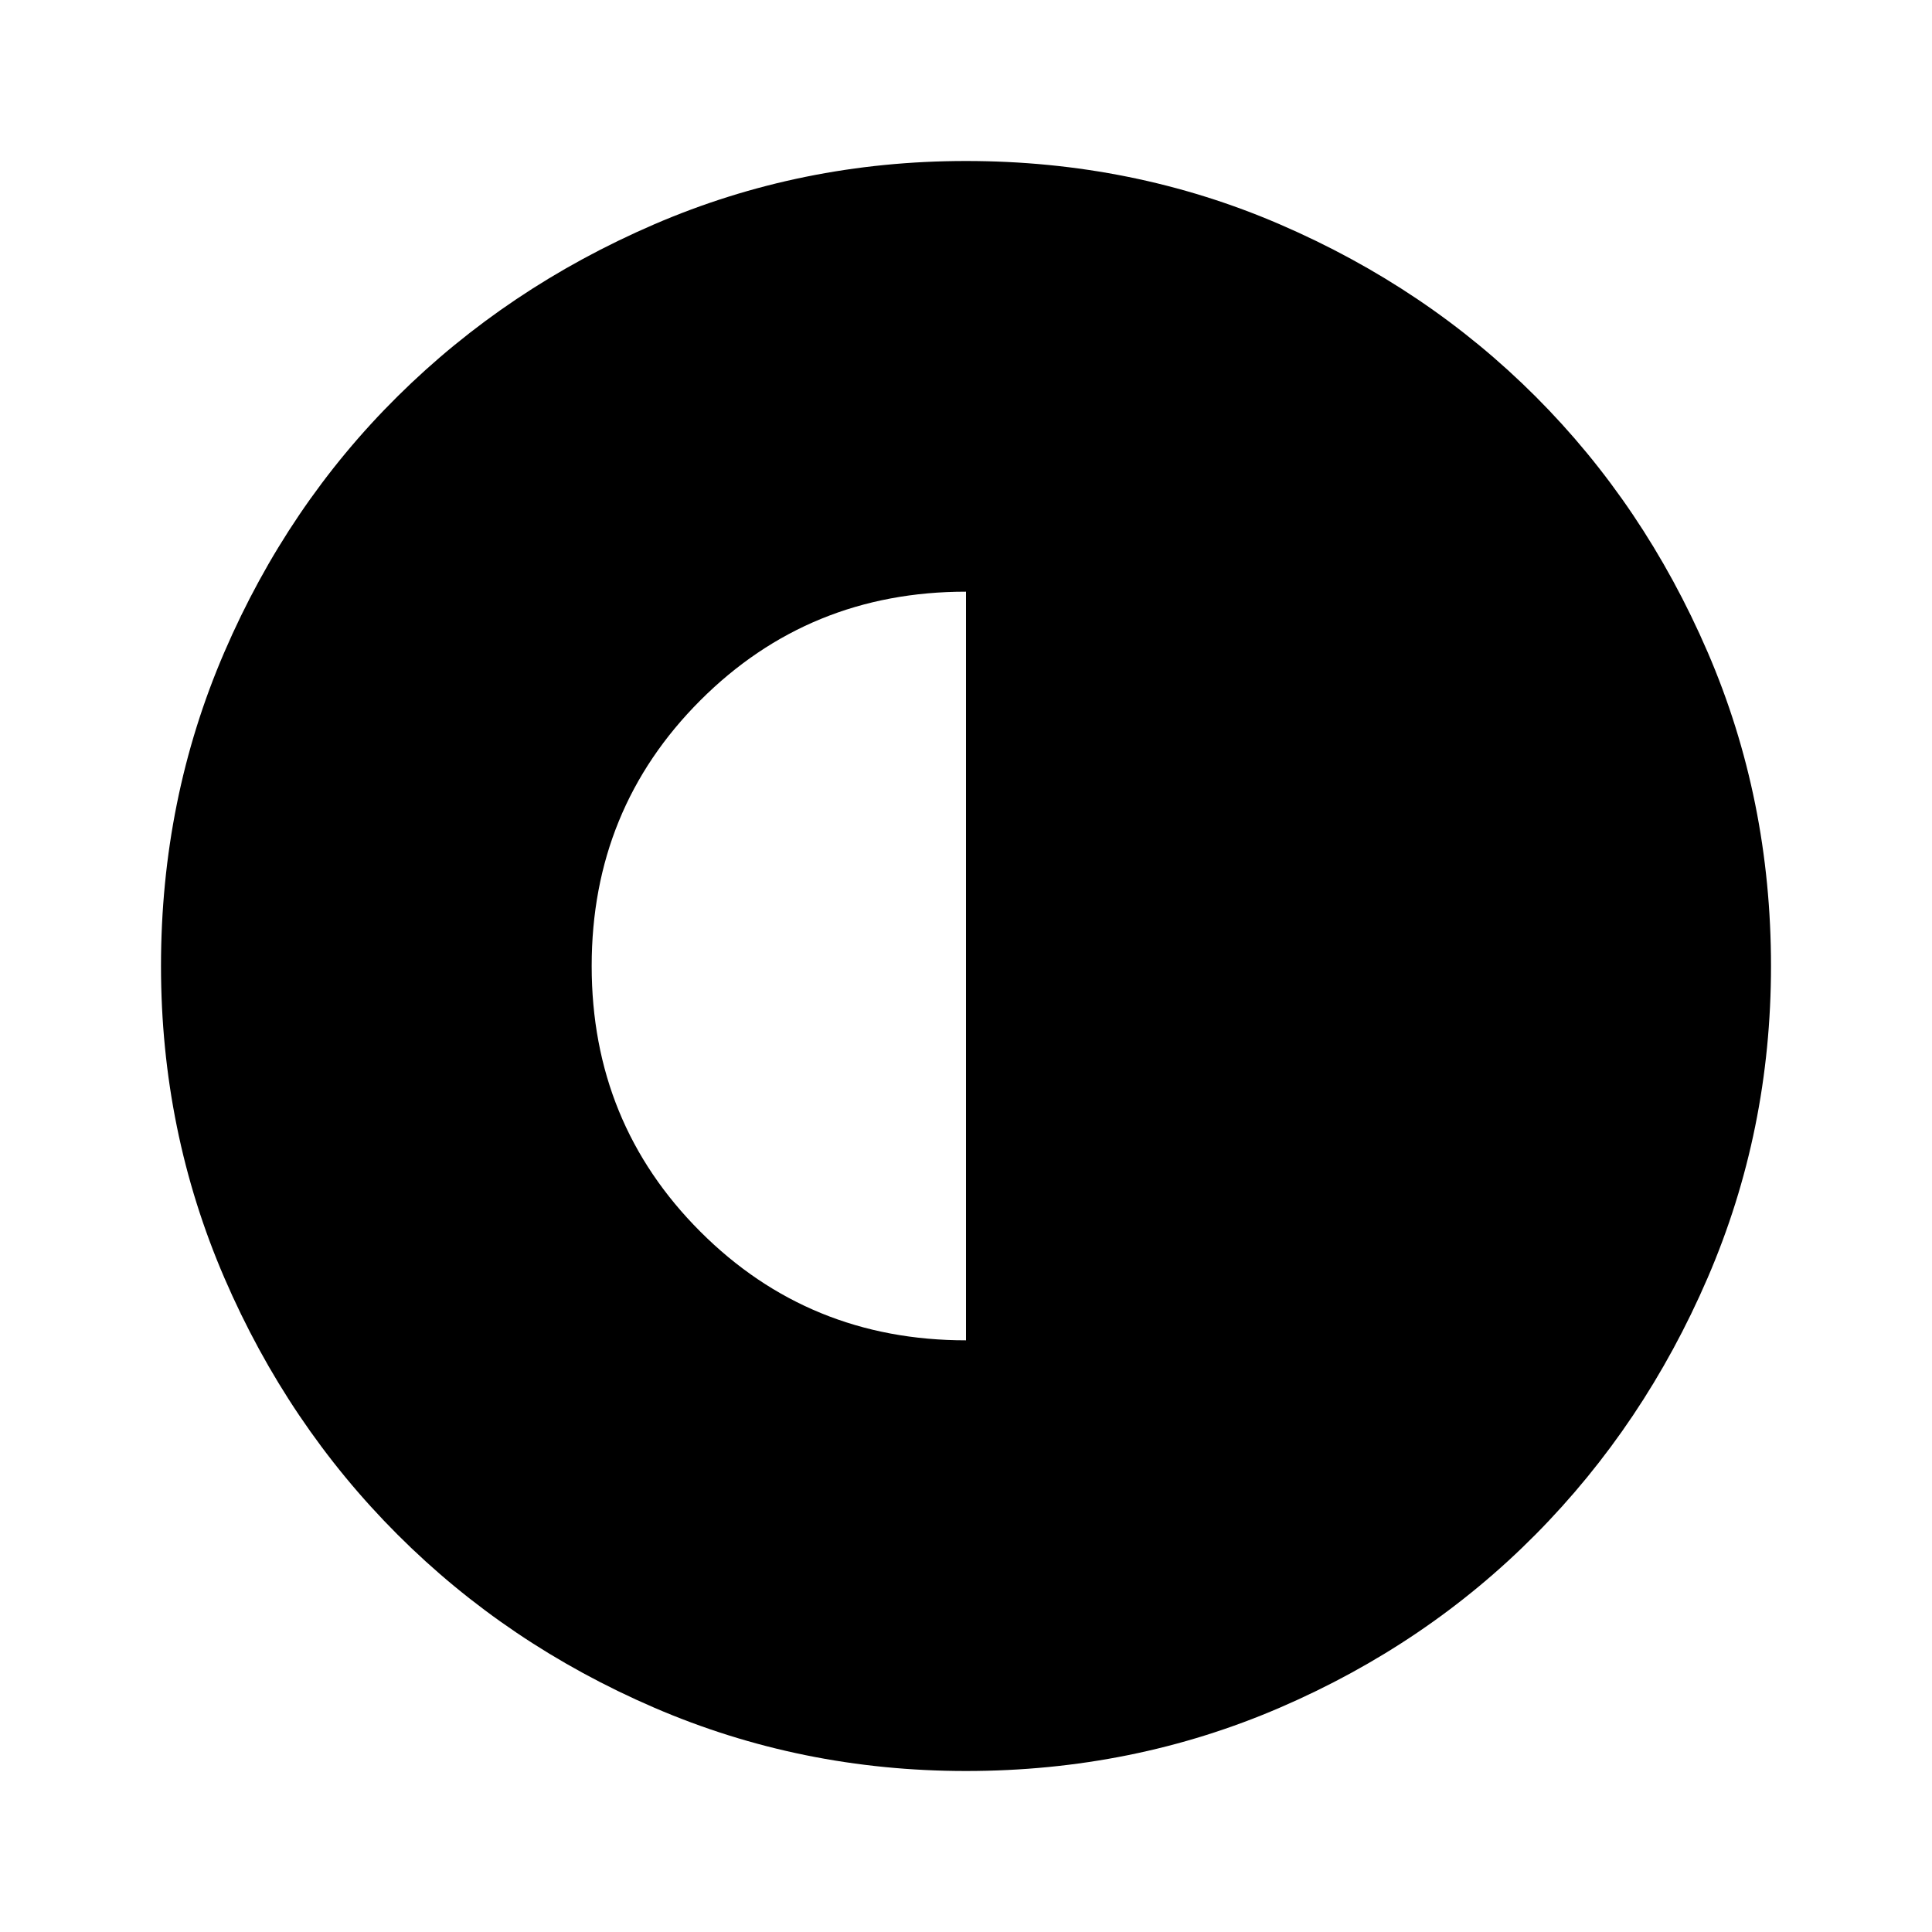
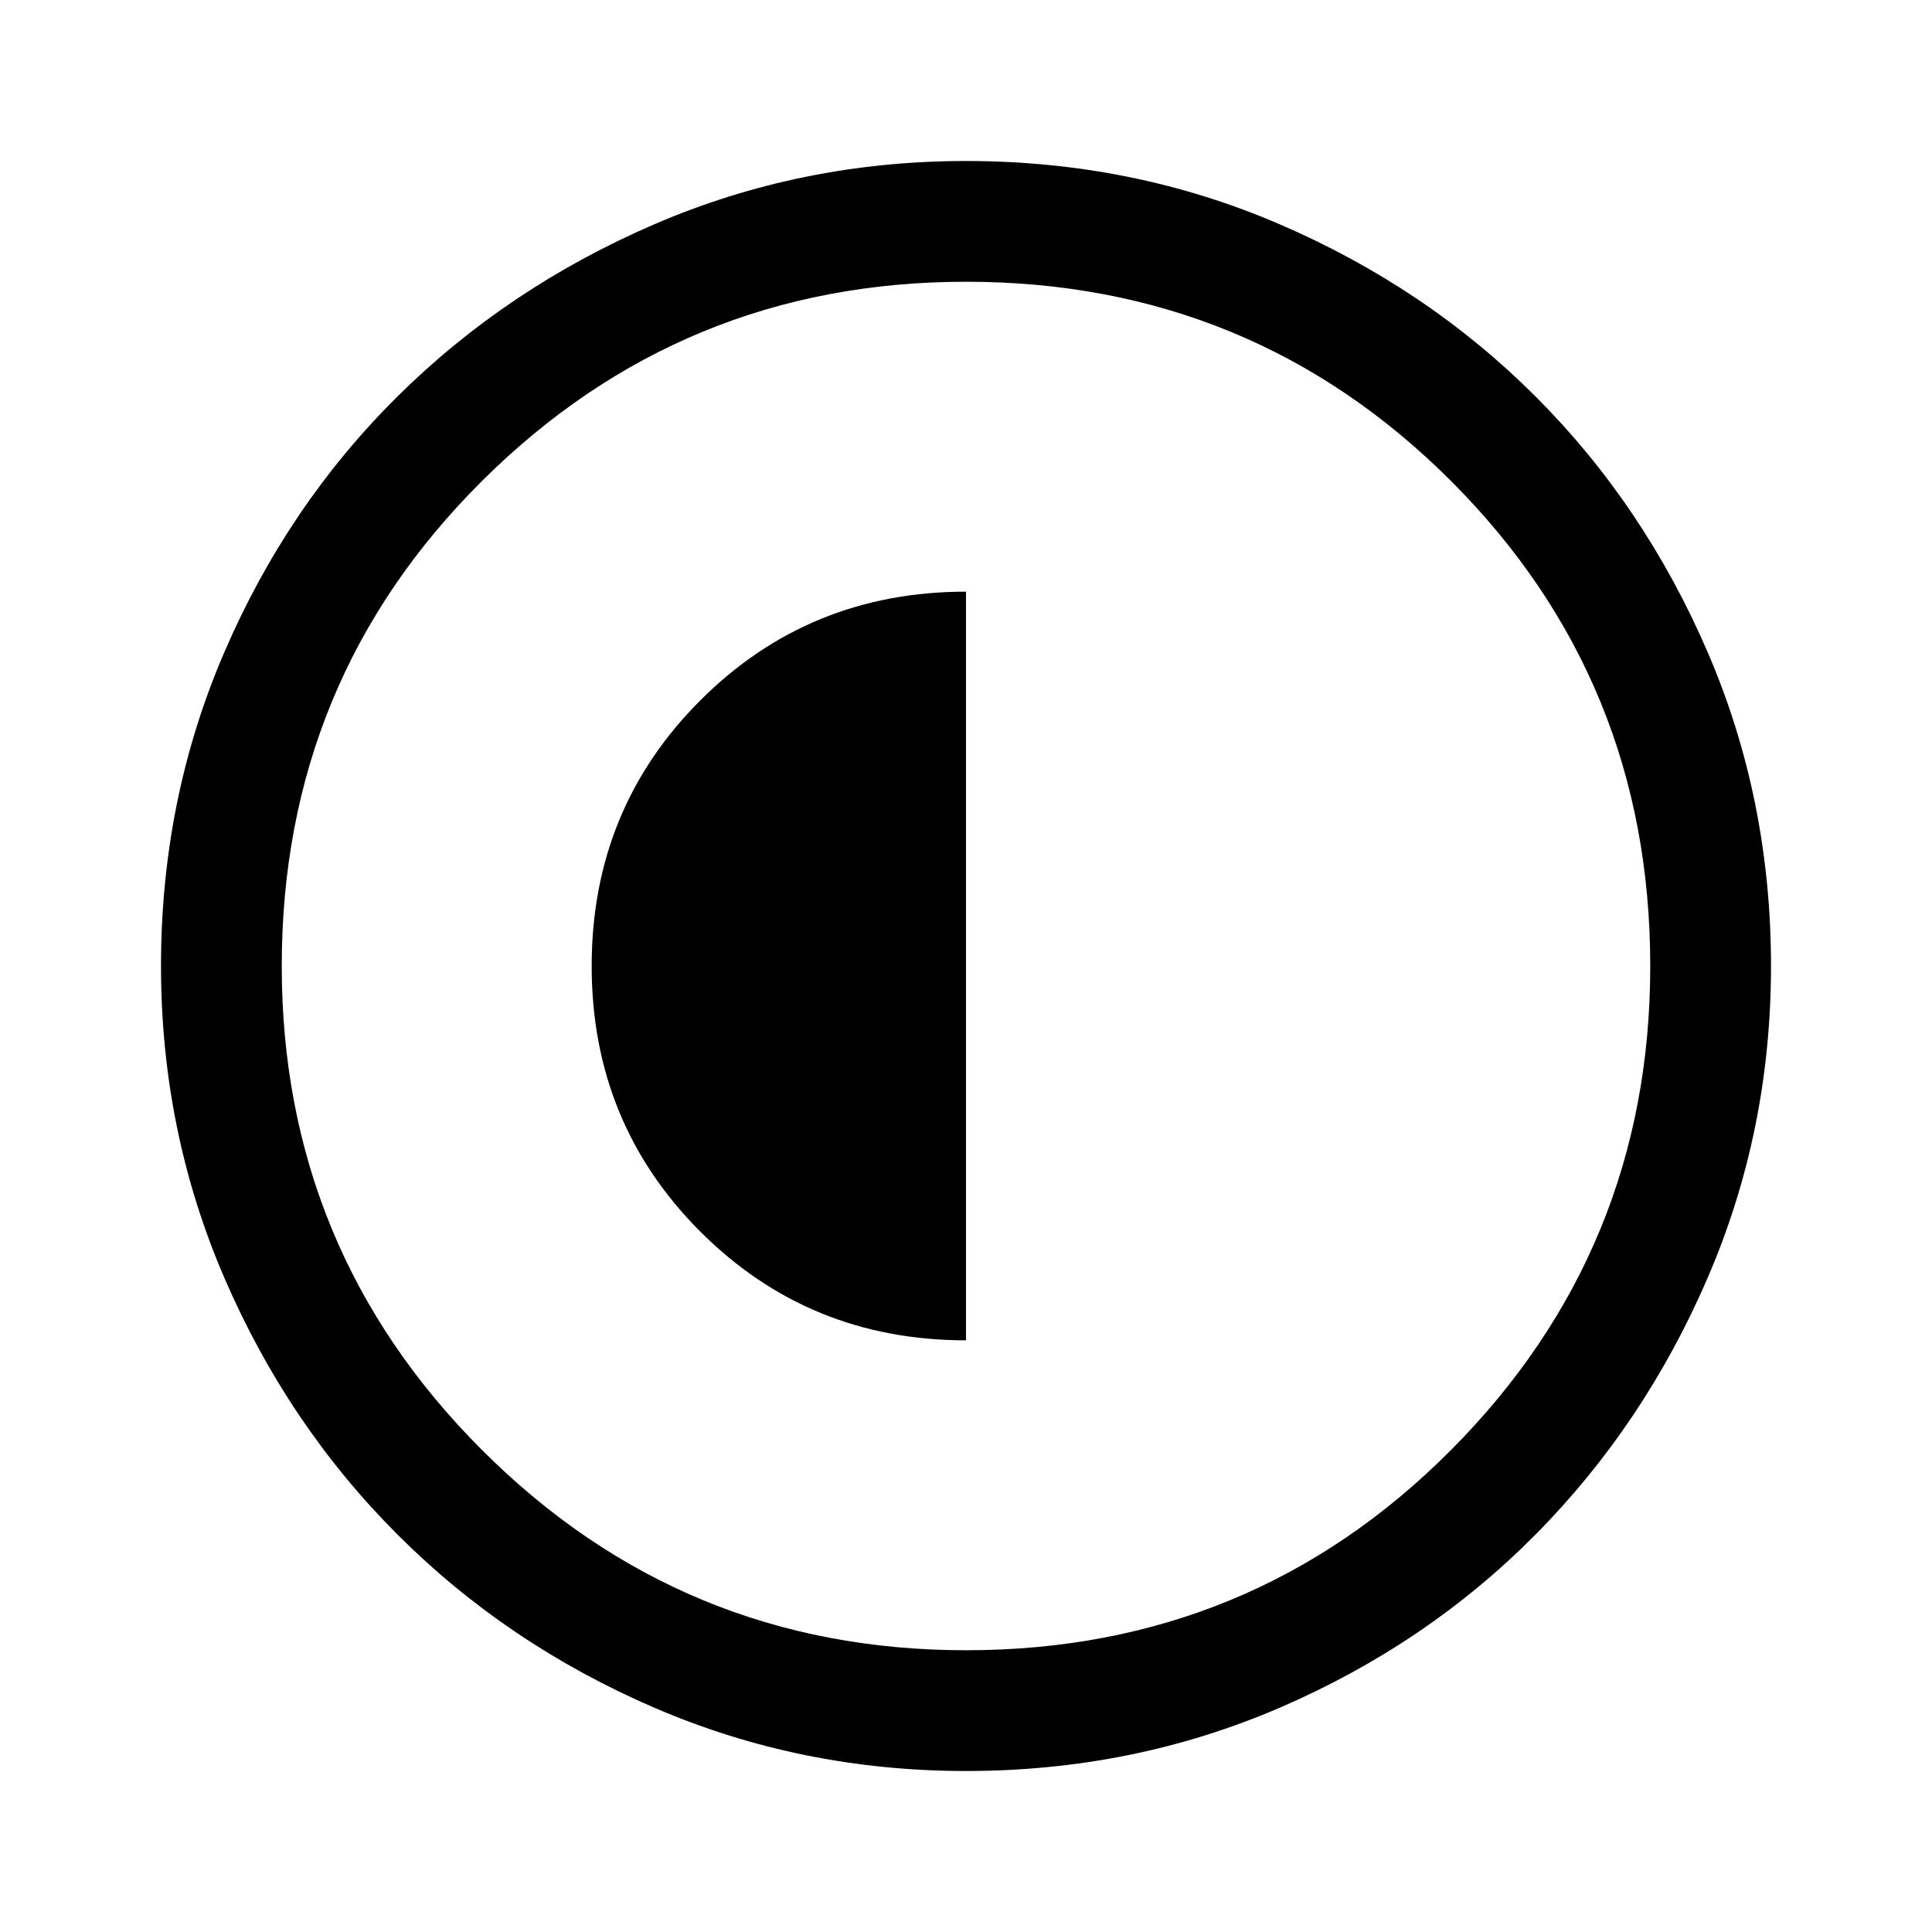
<svg xmlns="http://www.w3.org/2000/svg" width="48" height="48" viewBox="0 -960 960 960">
-   <path d="M480-294v-372q-78 0-132 54t-54 132q0 78 54 132t132 54Zm0 214q-82 0-155-31.5t-127.5-86Q143-252 111.5-325T80-480q0-83 31.5-156t86-127Q252-817 325-848.5T480-880q83 0 156 31.5T763-763q54 54 85.5 127T880-480q0 82-31.5 155T763-197.5q-54 54.5-127 86T480-80Z" />
+   <path d="M480-294v-372q-78 0-132 54t-54 132q0 78 54 132t132 54Zm0 214q-82 0-155-31.5t-127.5-86Q143-252 111.5-325T80-480q0-83 31.5-156t86-127Q252-817 325-848.5T480-880q83 0 156 31.5T763-763q54 54 85.5 127T880-480q0 82-31.5 155T763-197.5q-54 54.5-127 86T480-80Zm0-60q142 0 241-99.5T820-480q0-142-99-241t-241-99q-141 0-240.5 99T140-480q0 141 99.5 240.5T480-140Z" />
</svg>
